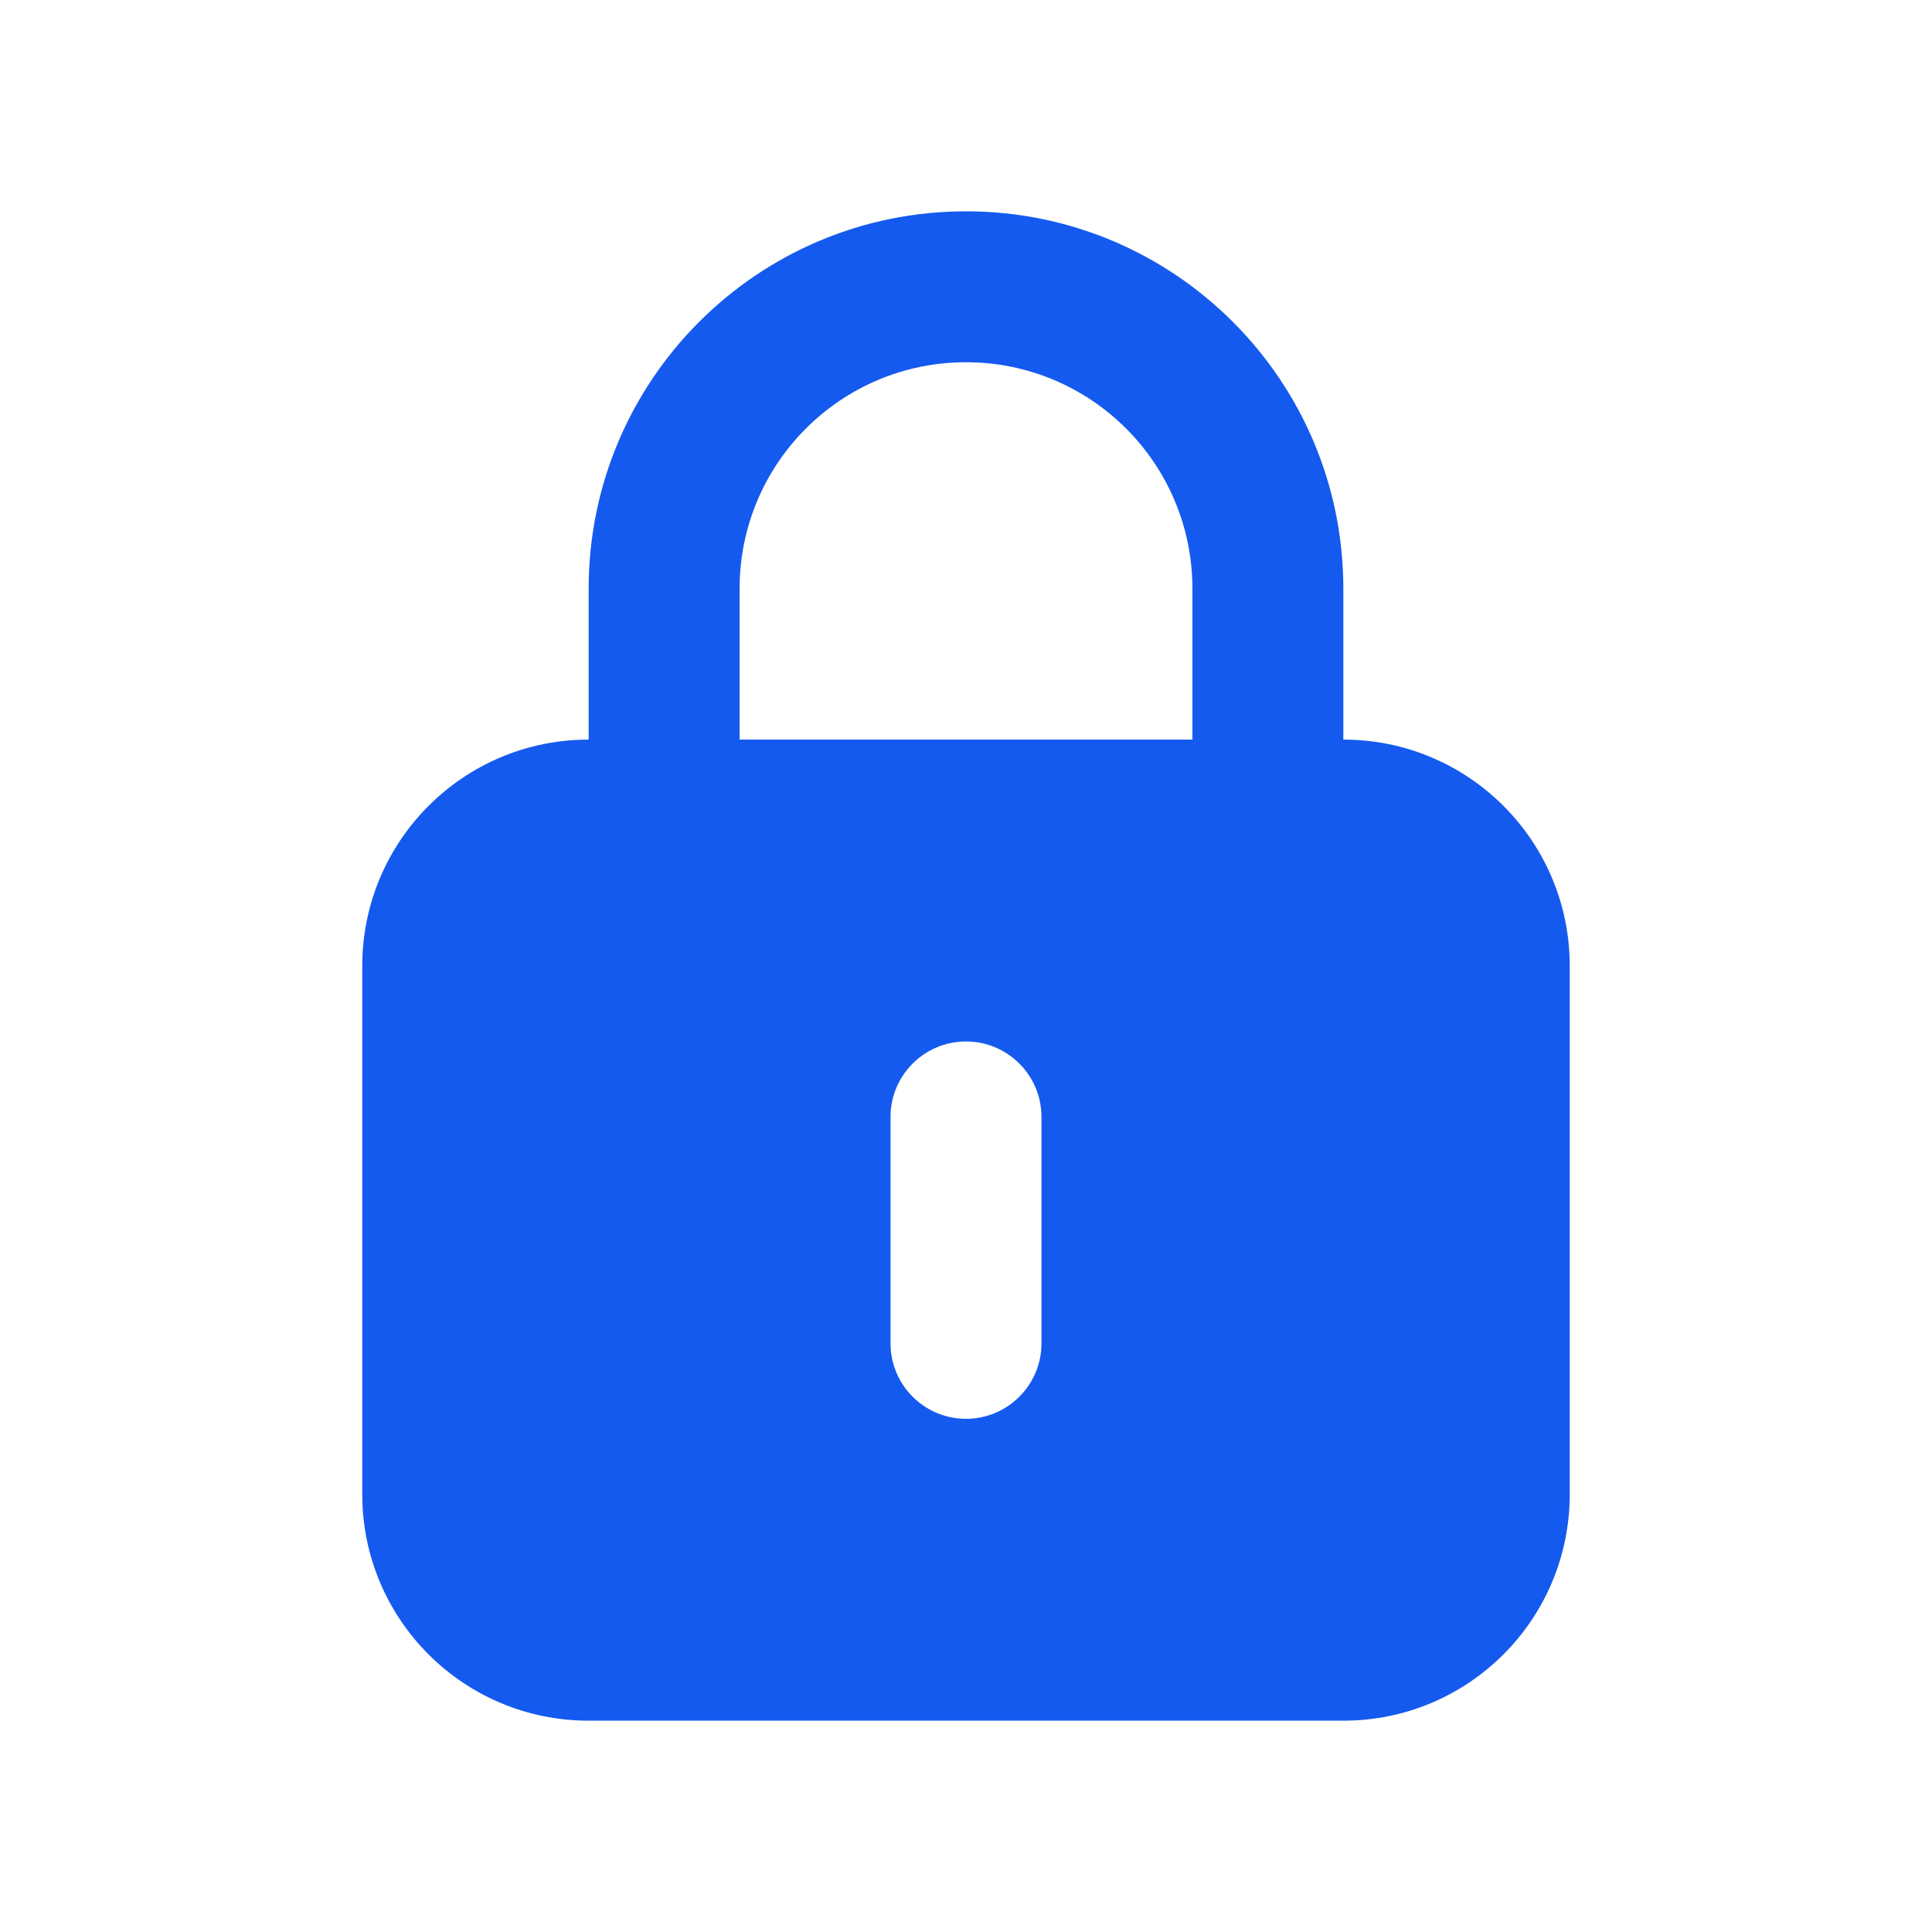
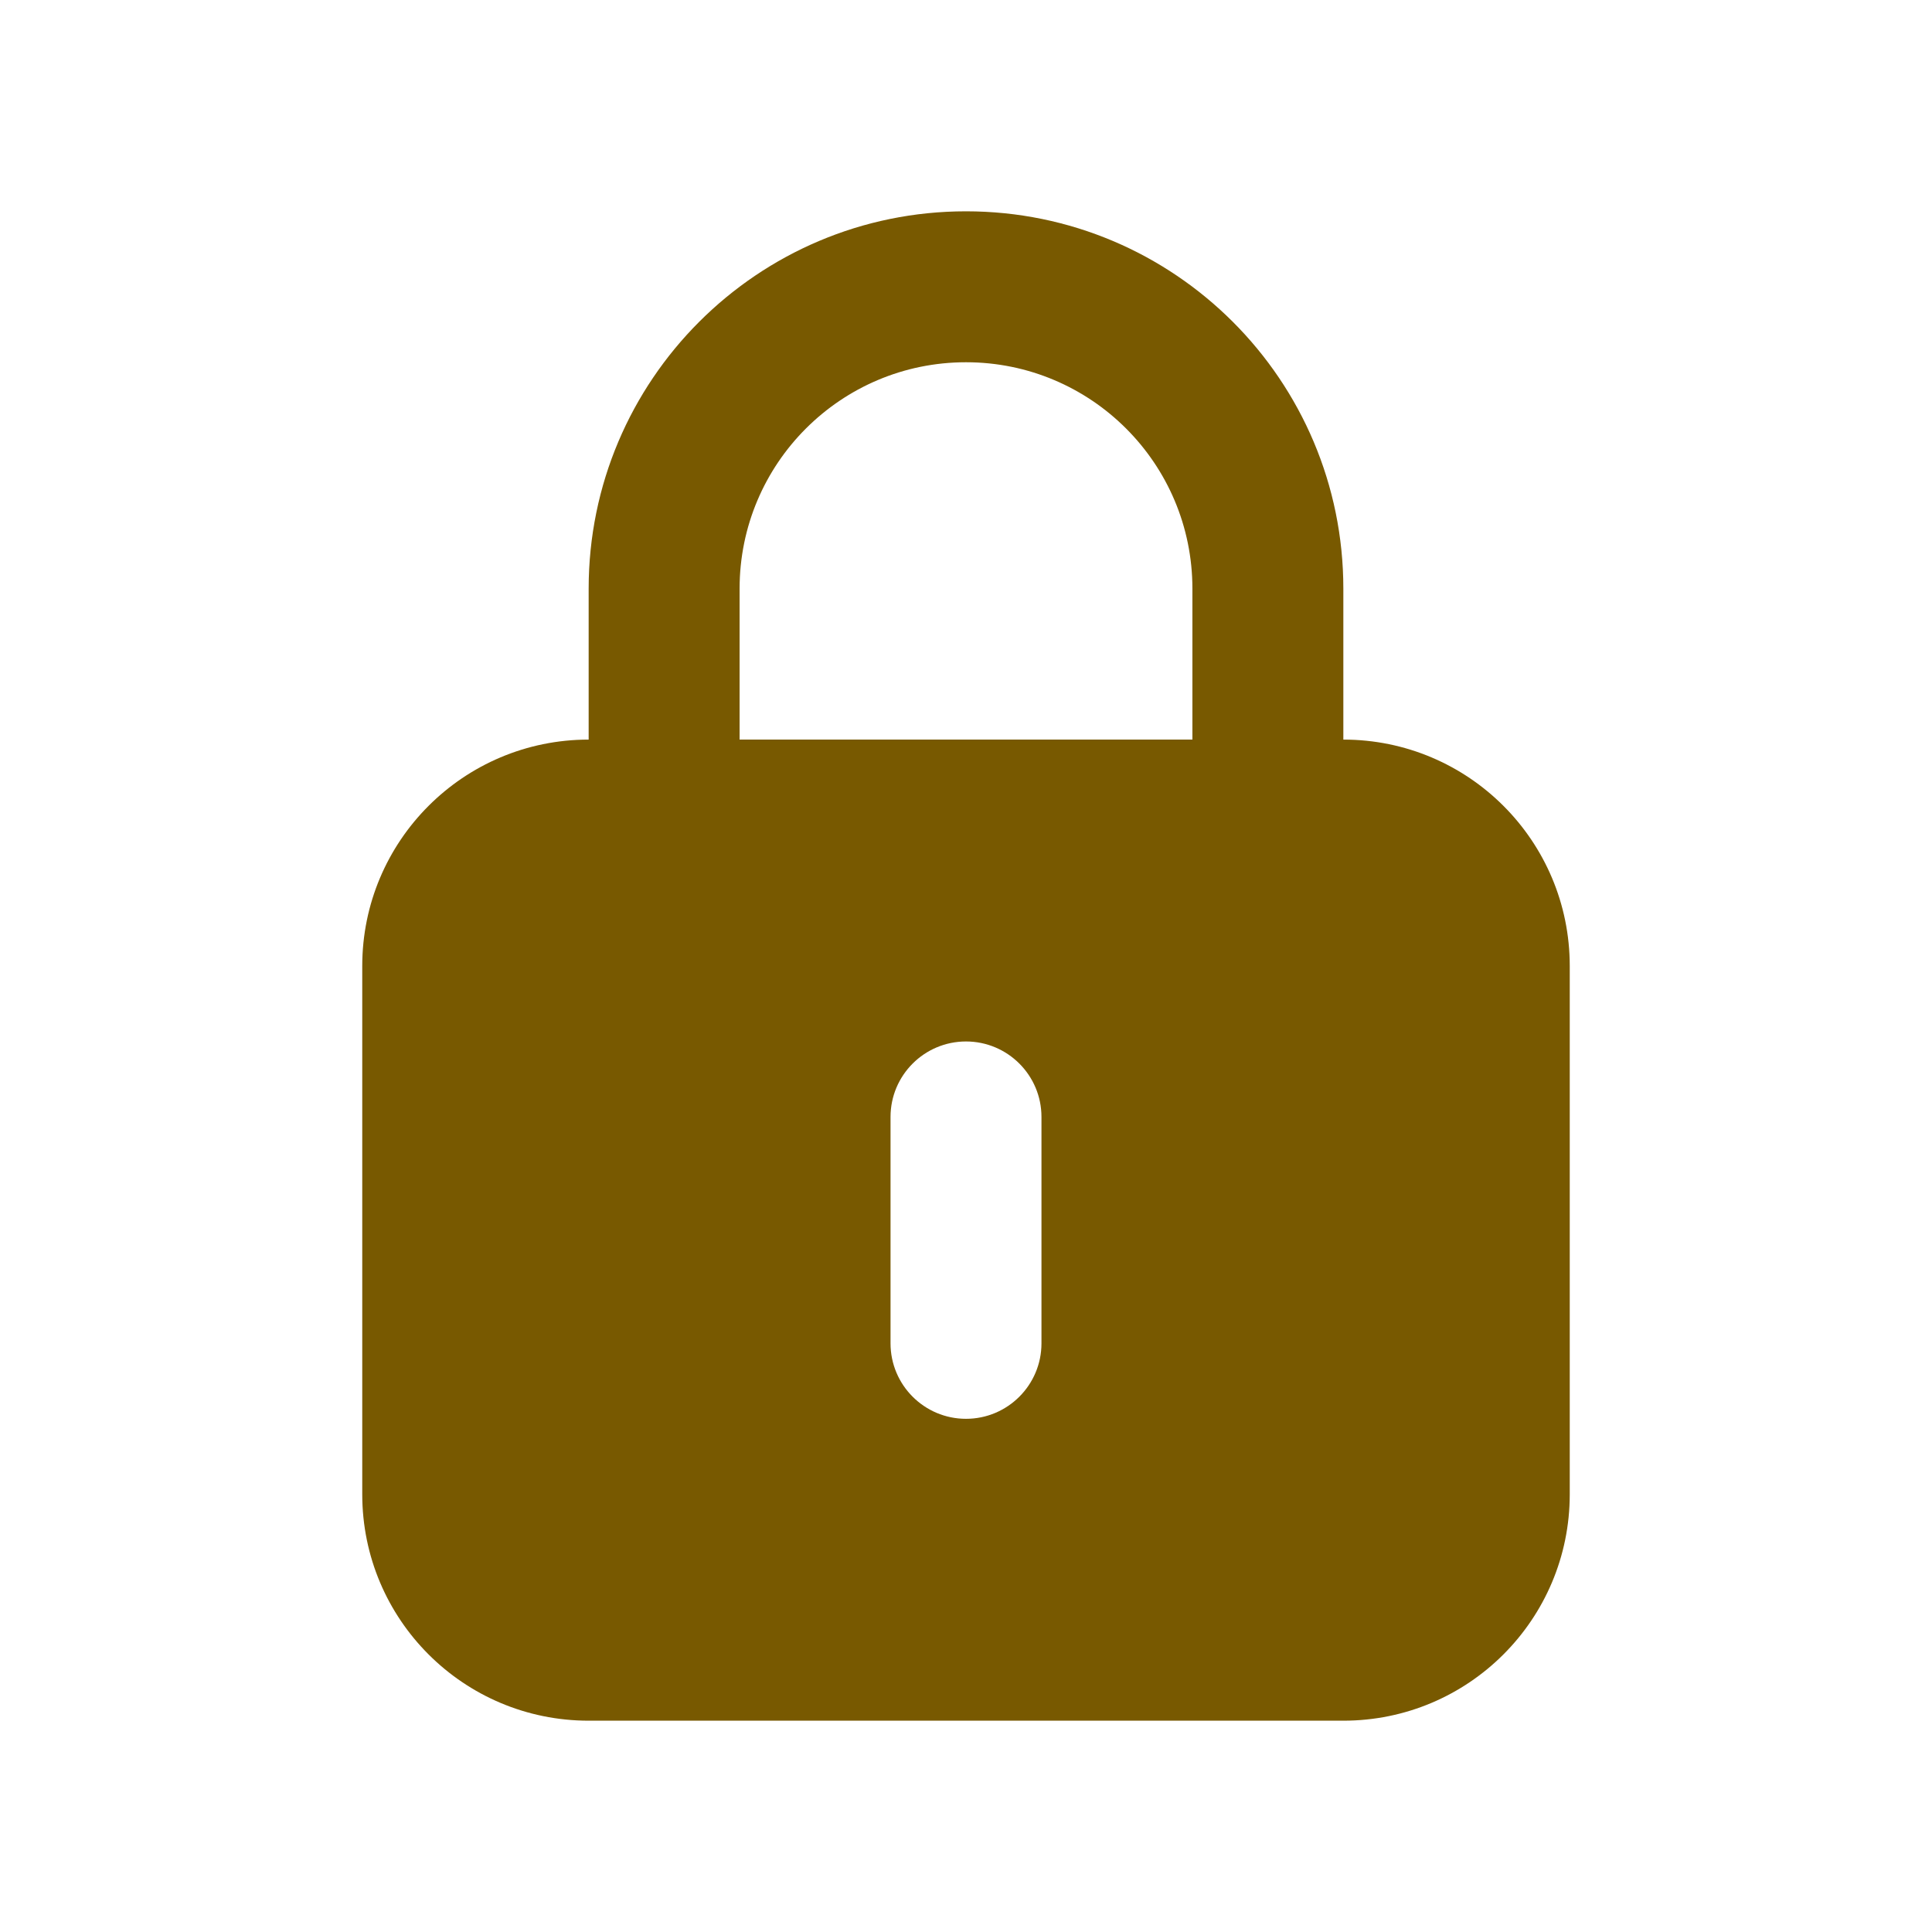
<svg xmlns="http://www.w3.org/2000/svg" width="16" height="16" viewBox="0 0 16 16" fill="none">
  <g id="lock">
-     <path id="Vector" fill-rule="evenodd" clip-rule="evenodd" d="M8 1.75C6.274 1.75 4.875 3.149 4.875 4.875V6.125C3.839 6.125 3 6.964 3 8V12.375C3 13.411 3.839 14.25 4.875 14.25H11.125C12.161 14.25 13 13.411 13 12.375V8C13 6.964 12.161 6.125 11.125 6.125V4.875C11.125 3.149 9.726 1.75 8 1.75ZM9.875 6.125V4.875C9.875 3.839 9.036 3 8 3C6.964 3 6.125 3.839 6.125 4.875V6.125H9.875ZM8 8.625C8.345 8.625 8.625 8.905 8.625 9.25V11.125C8.625 11.47 8.345 11.75 8 11.75C7.655 11.75 7.375 11.47 7.375 11.125V9.25C7.375 8.905 7.655 8.625 8 8.625Z" fill="#155AEF" />
+     <path id="Vector" fill-rule="evenodd" clip-rule="evenodd" d="M8 1.75C6.274 1.75 4.875 3.149 4.875 4.875V6.125C3.839 6.125 3 6.964 3 8V12.375C3 13.411 3.839 14.25 4.875 14.25H11.125C12.161 14.25 13 13.411 13 12.375V8C13 6.964 12.161 6.125 11.125 6.125V4.875C11.125 3.149 9.726 1.75 8 1.75ZM9.875 6.125V4.875C9.875 3.839 9.036 3 8 3C6.964 3 6.125 3.839 6.125 4.875V6.125H9.875ZM8 8.625C8.345 8.625 8.625 8.905 8.625 9.25V11.125C8.625 11.47 8.345 11.75 8 11.75C7.655 11.75 7.375 11.47 7.375 11.125V9.25C7.375 8.905 7.655 8.625 8 8.625Z" fill="#785900" />
  </g>
</svg>
